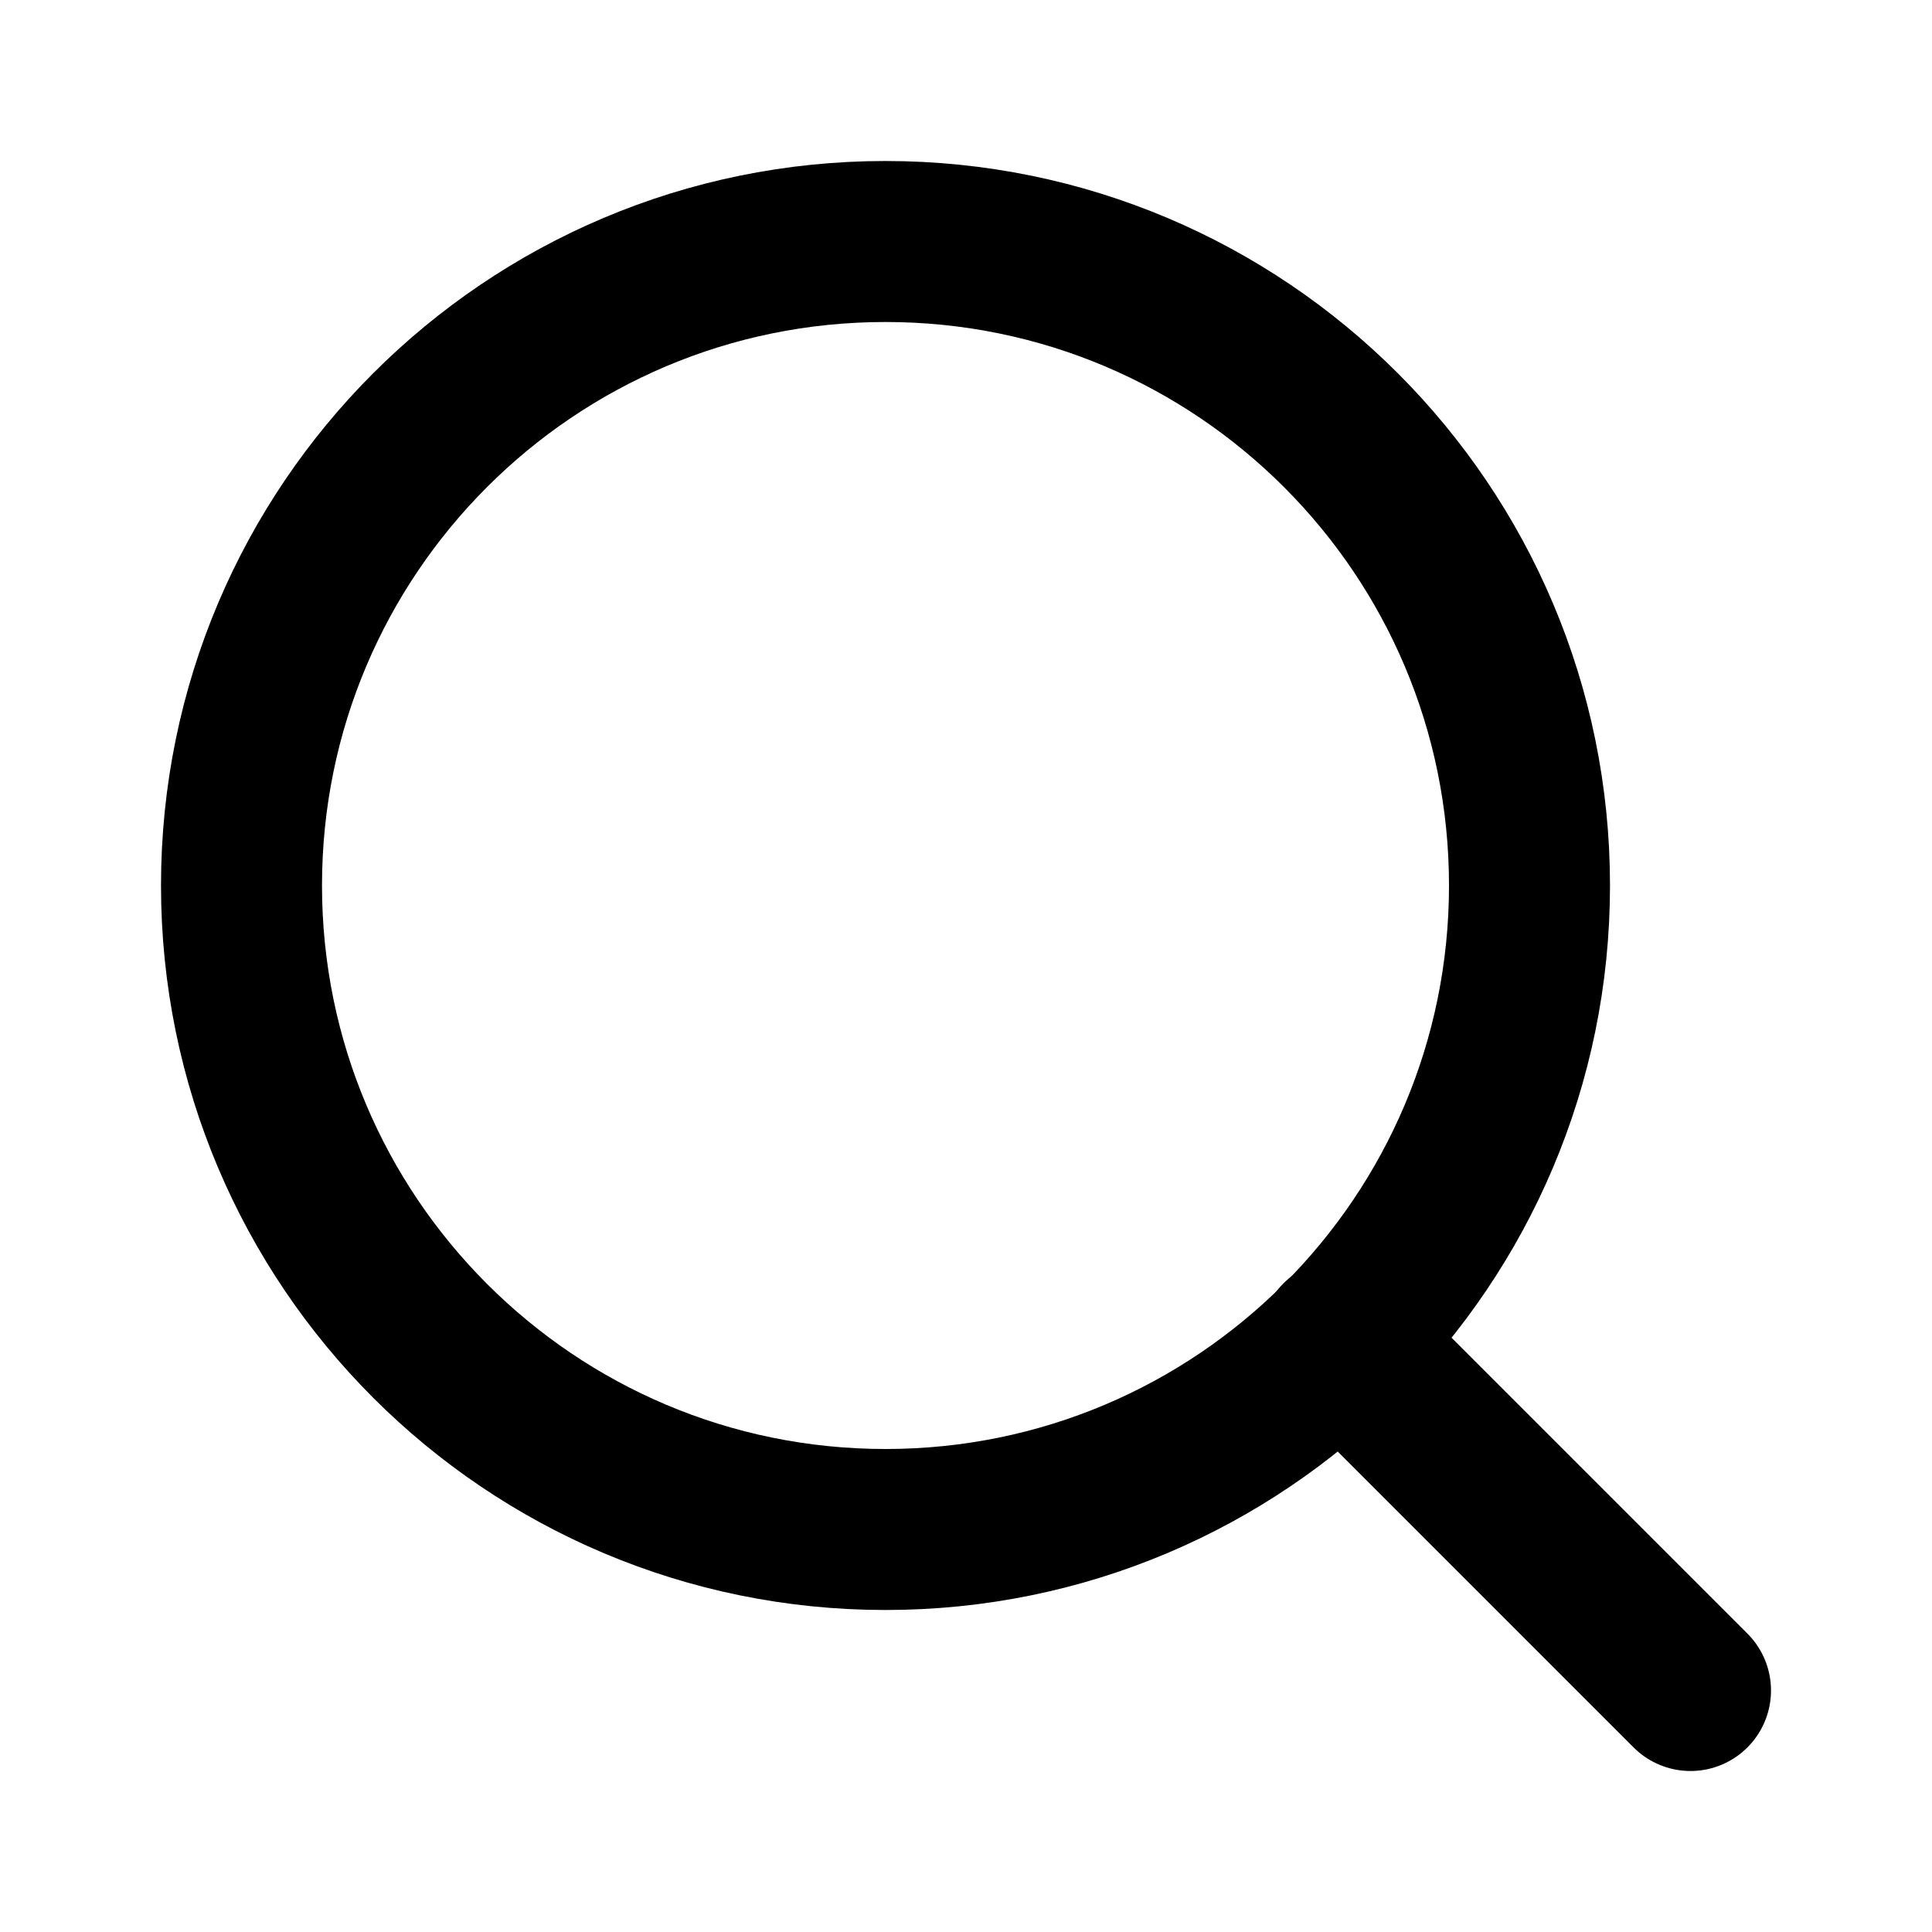
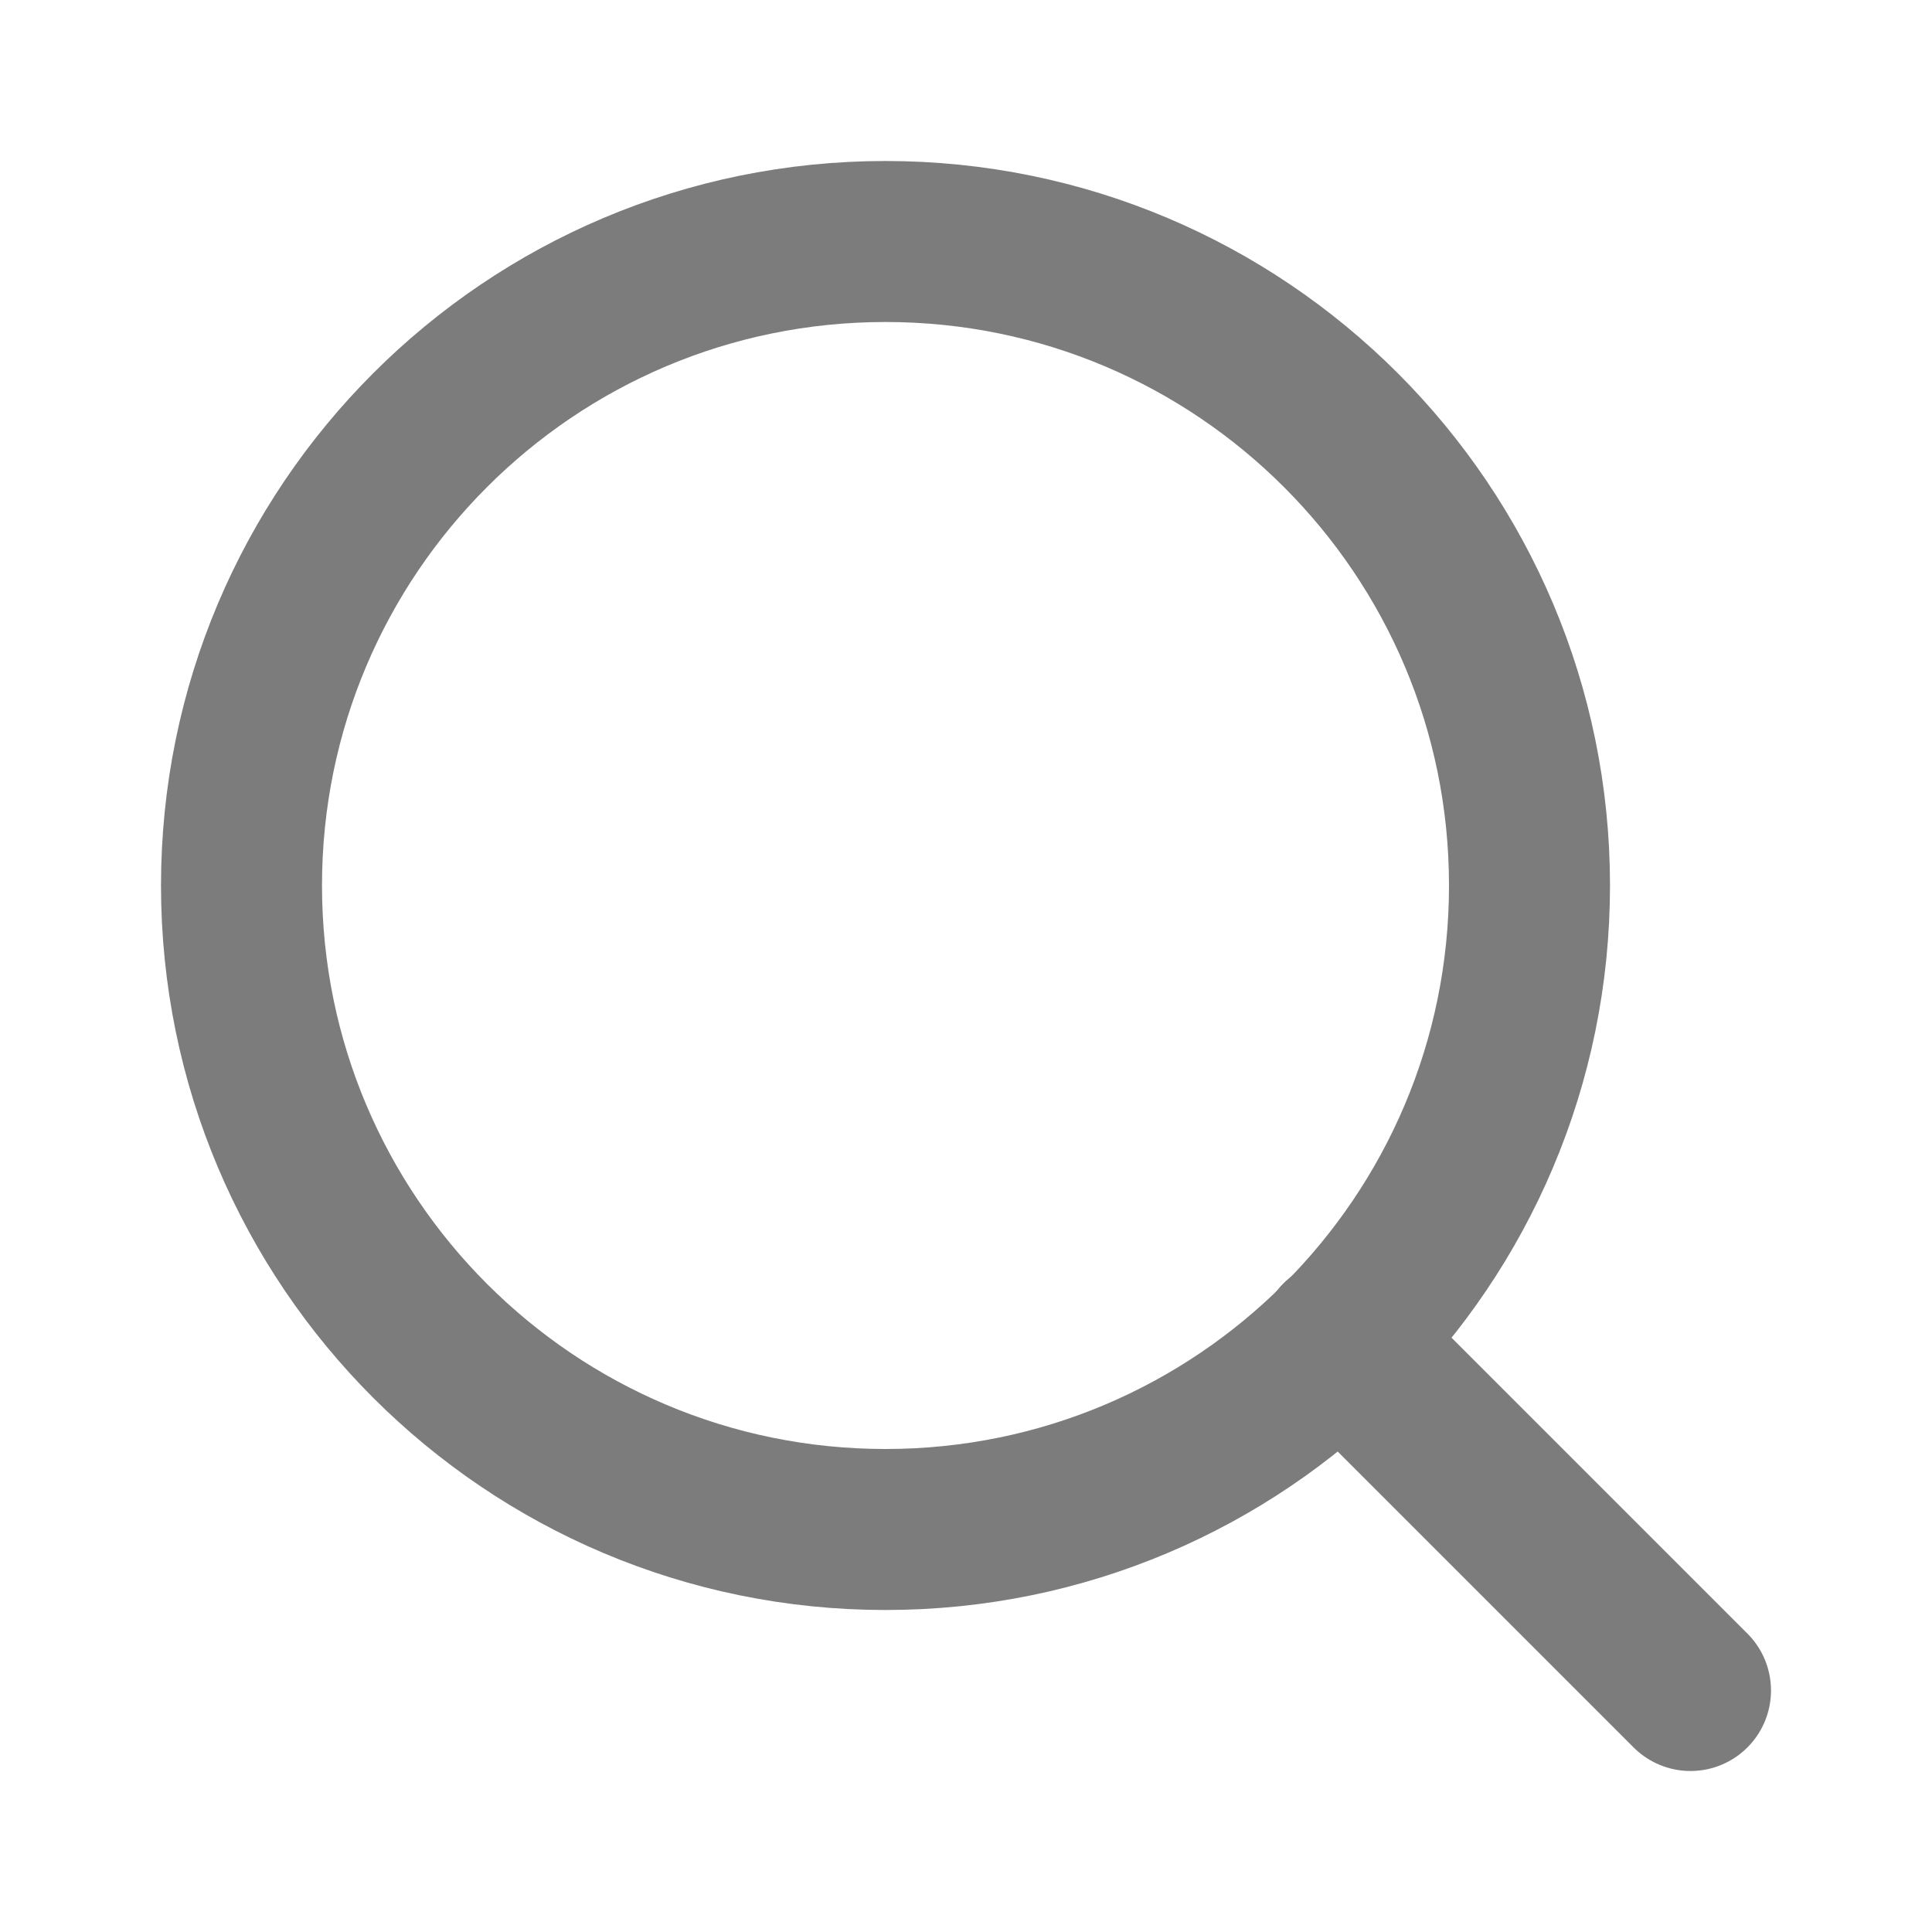
<svg xmlns="http://www.w3.org/2000/svg" width="24" height="24" viewBox="0 0 24 24" fill="none">
-   <path d="M11 19C15.418 19 19 15.418 19 11C19 6.582 15.418 3 11 3C6.582 3 3 6.582 3 11C3 15.418 6.582 19 11 19Z" stroke="black" stroke-width="2" stroke-linecap="round" stroke-linejoin="round" />
-   <path d="M21 21L16.65 16.65" stroke="black" stroke-width="2" stroke-linecap="round" stroke-linejoin="round" />
+   <path d="M11 19C15.418 19 19 15.418 19 11C19 6.582 15.418 3 11 3C6.582 3 3 6.582 3 11C3 15.418 6.582 19 11 19Z" stroke="#7C7C7C" stroke-width="2" stroke-linecap="round" stroke-linejoin="round" />
+   <path d="M21 21L16.65 16.65" stroke="#7C7C7C" stroke-width="2" stroke-linecap="round" stroke-linejoin="round" />
</svg>
